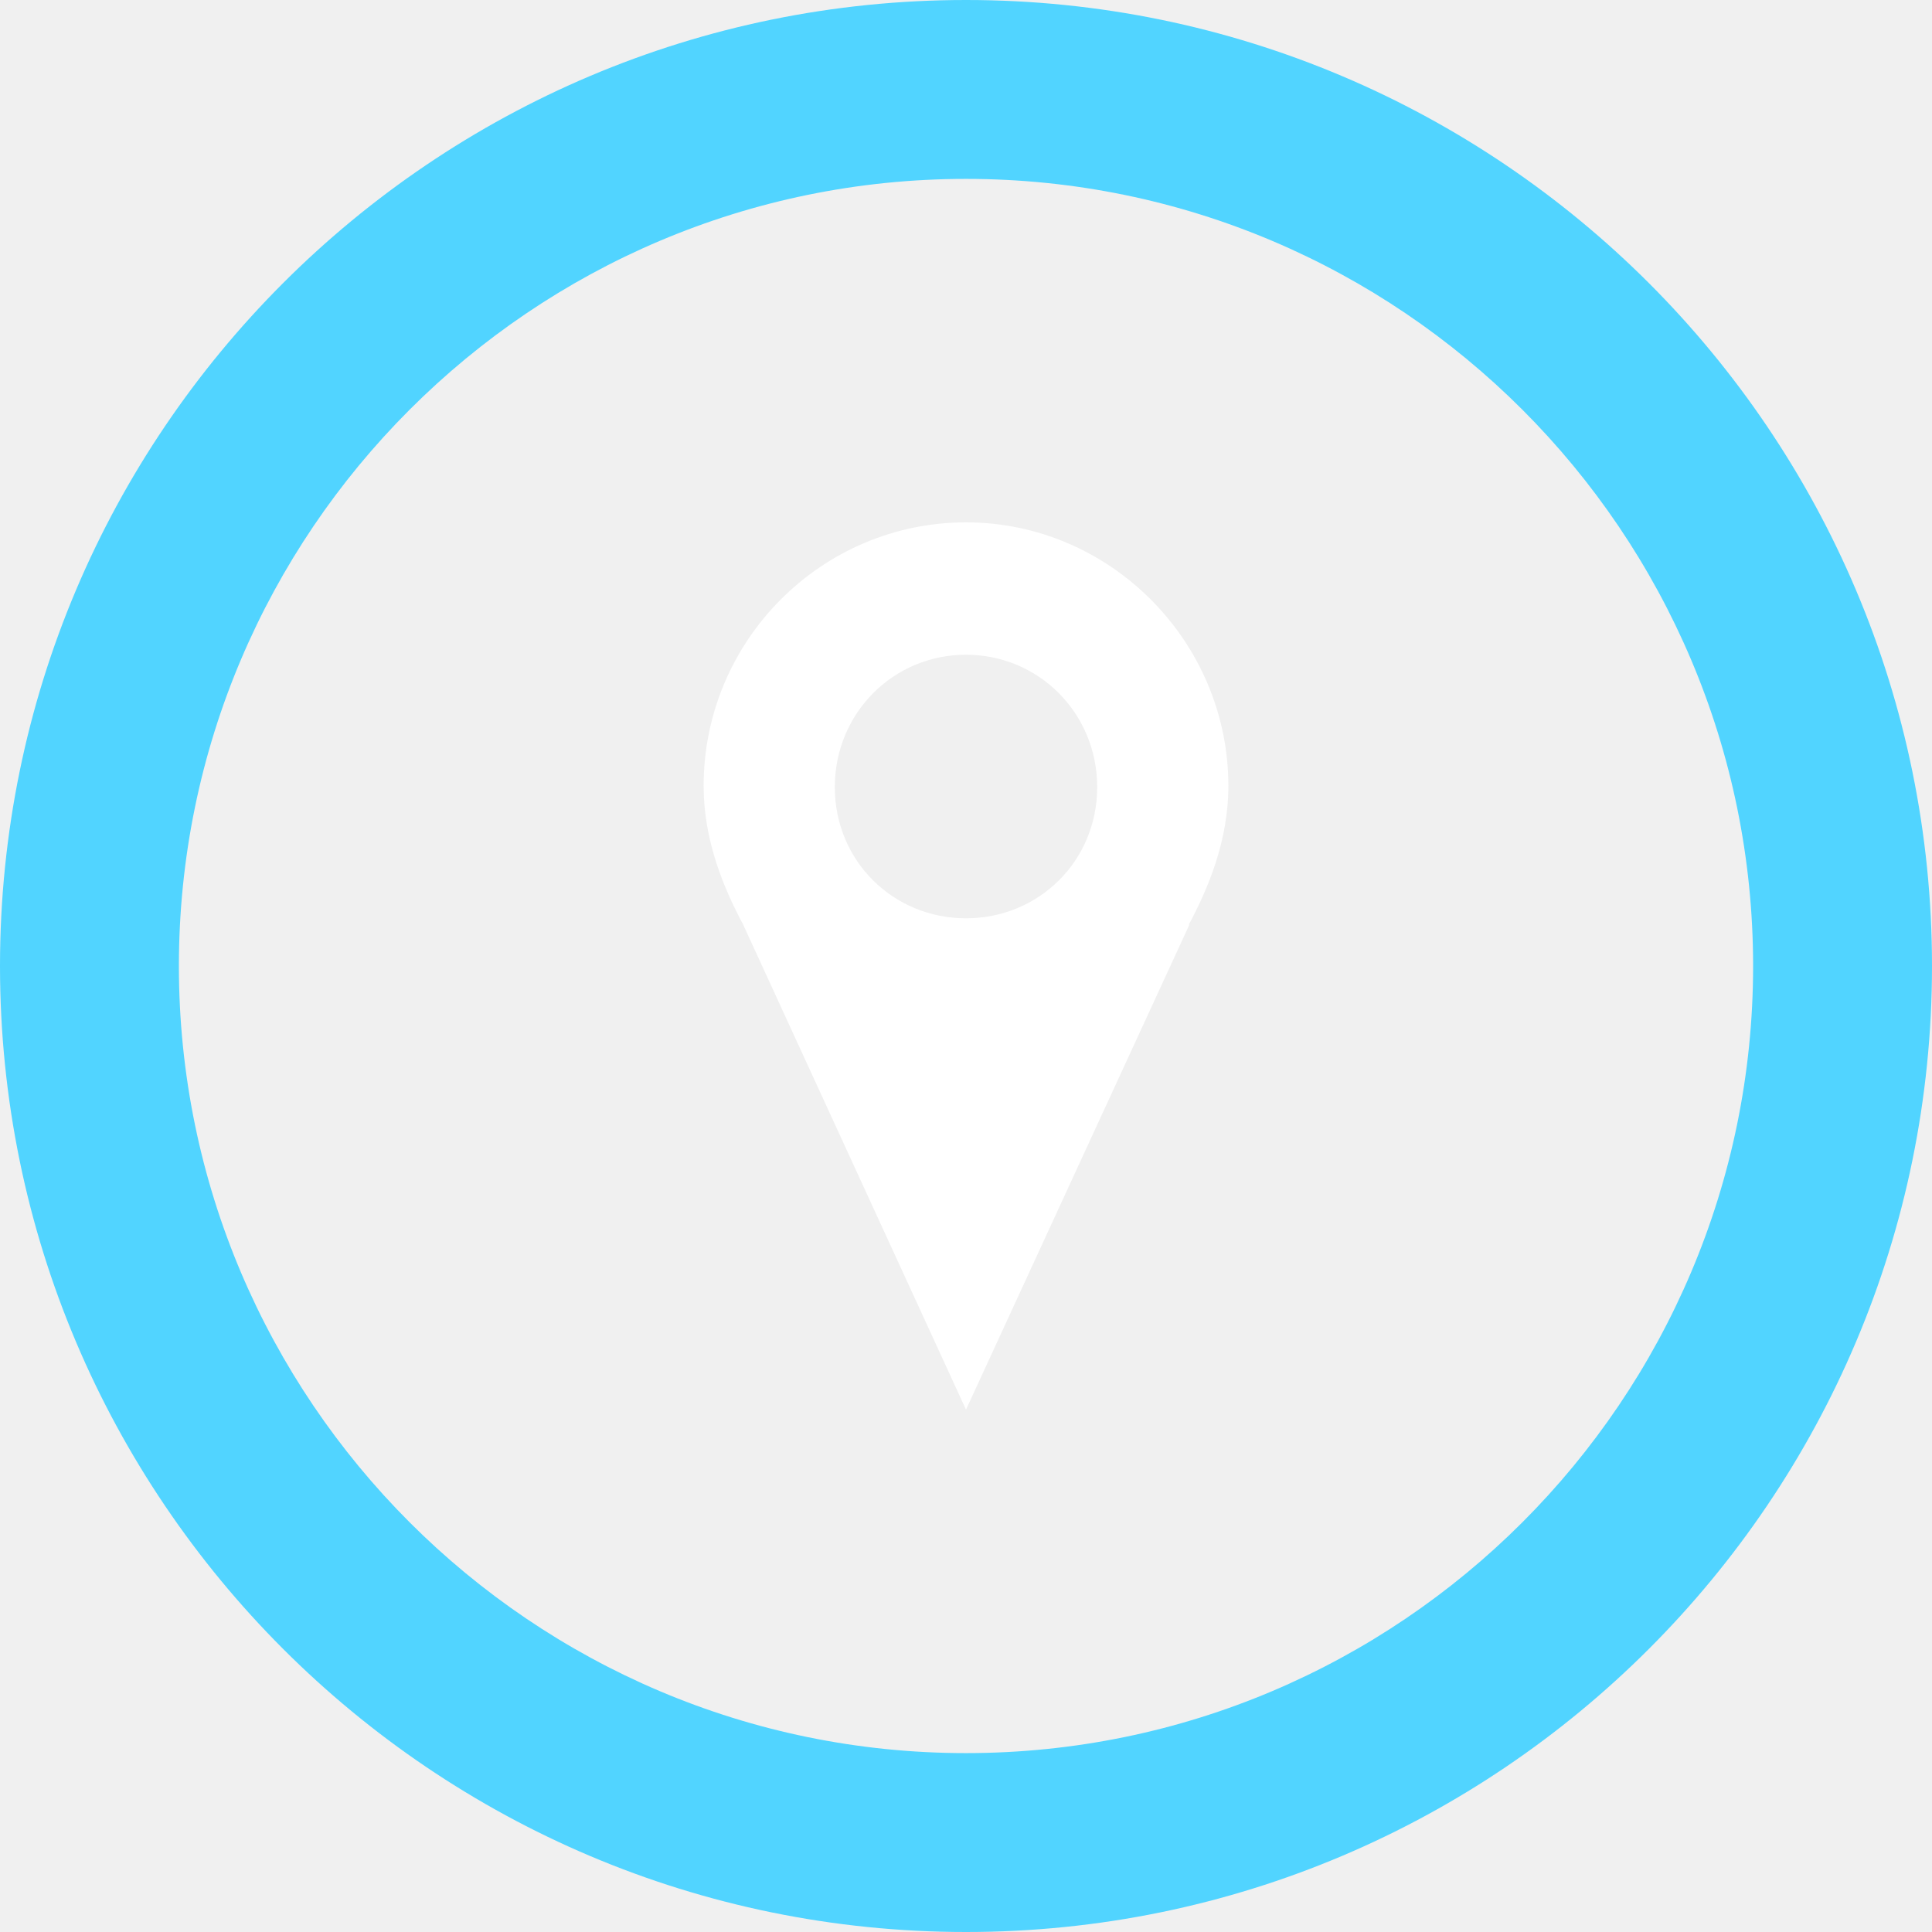
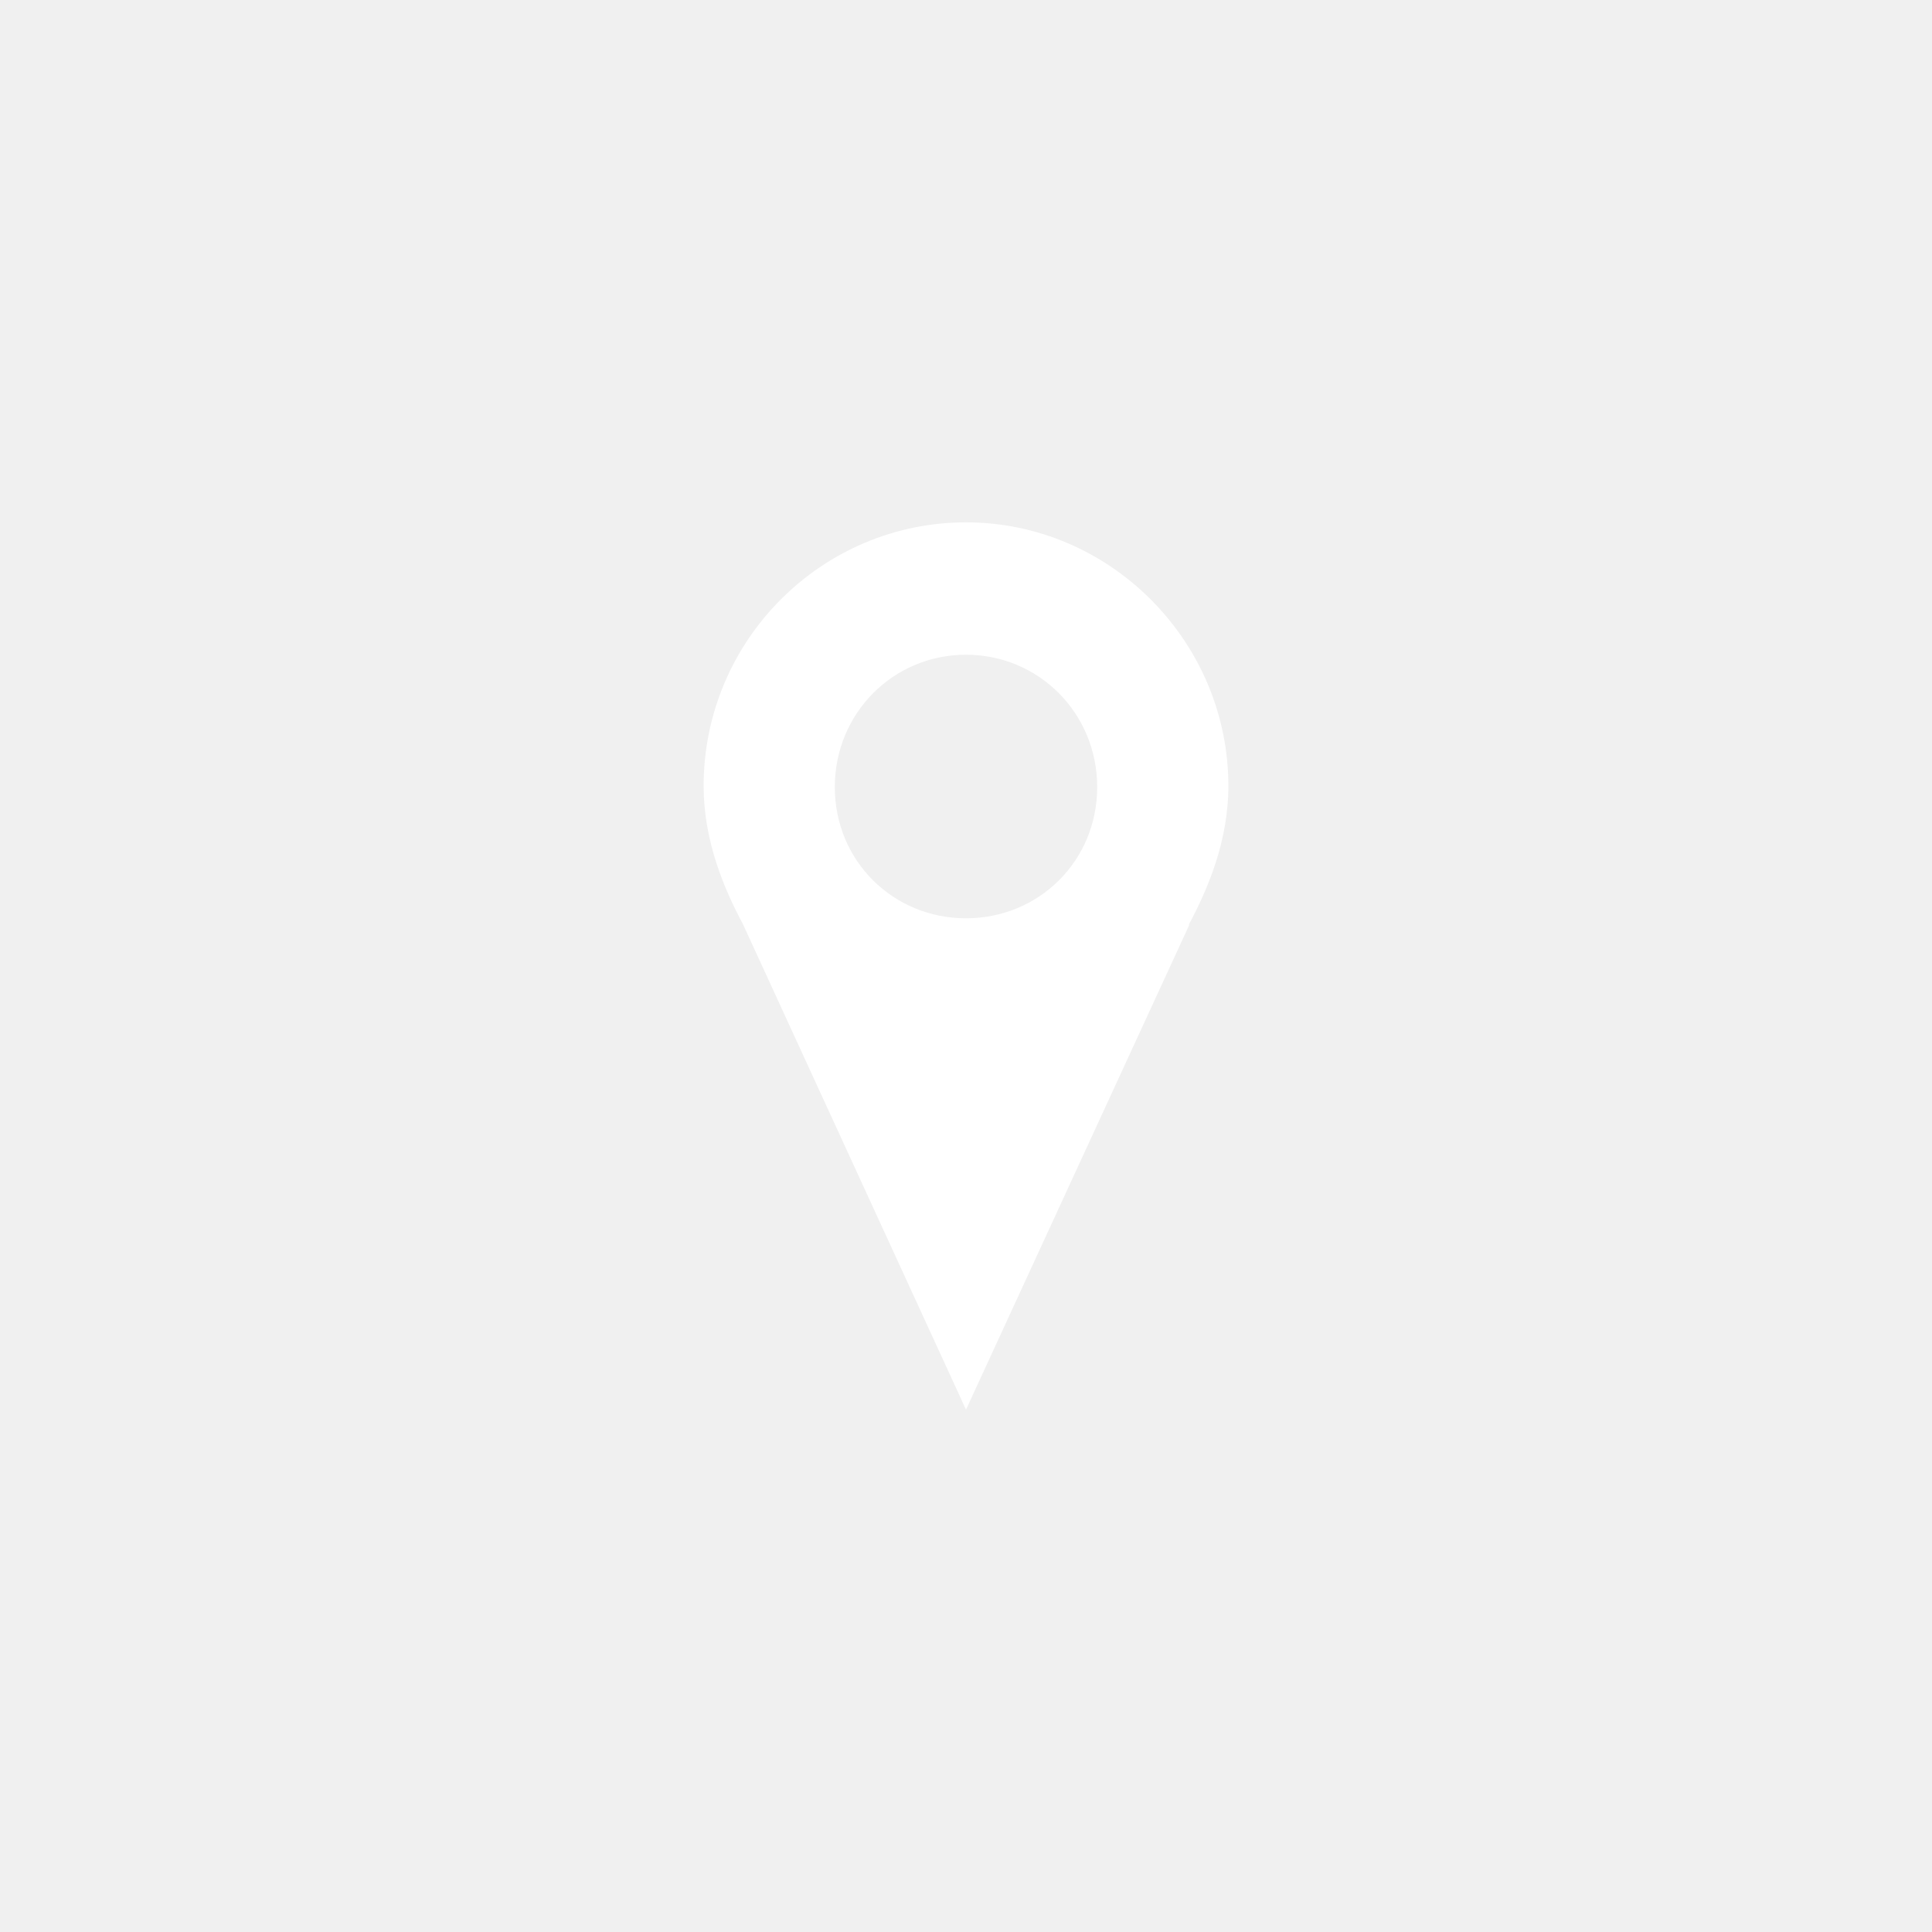
<svg xmlns="http://www.w3.org/2000/svg" version="1.1" id="Layer_1" x="0px" y="0px" viewBox="0 0 162 162" style="enable-background:new 0 0 162 162;" xml:space="preserve">
-   <path fill="#ffffff" d="M81,118.2L62.3,77.5c-1.6-3-3.3-7-3.3-11.6c0-12.2,9.9-22.1,22-22.1s22,10,22,22.1c0,4.6-1.7,8.6-3.3,11.6v0.1  L81,118.2L81,118.2z M81,54.9c-6.1,0-11,4.9-11,11.1C70,72.2,74.9,77,81,77S92,72.2,92,66C92,59.8,87.1,54.9,81,54.9z" />
-   <g>
-     <path fill="#51d4ff" d="M81,15c36.4,0,66,29.6,66,66s-29.6,66-66,66s-66-29.6-66-66S44.6,15,81,15 M81,0C36.3,0,0,36.3,0,81   s36.3,81,81,81s81-36.3,81-81S125.7,0,81,0L81,0z" />
-   </g>
+   <style type="text/css">
+ 	.st0{fill:#FFFFFF;}
+ </style>
+   <path class="st0" d="M81,118.2L62.3,77.5c-1.6-3-3.3-7-3.3-11.6c0-12.2,9.9-22.1,22-22.1s22,10,22,22.1c0,4.6-1.7,8.6-3.3,11.6v0.1  L81,118.2L81,118.2z M81,54.9c-6.1,0-11,4.9-11,11.1s4.9,11,11,11s11-4.8,11-11S87.1,54.9,81,54.9z" />
</svg>
